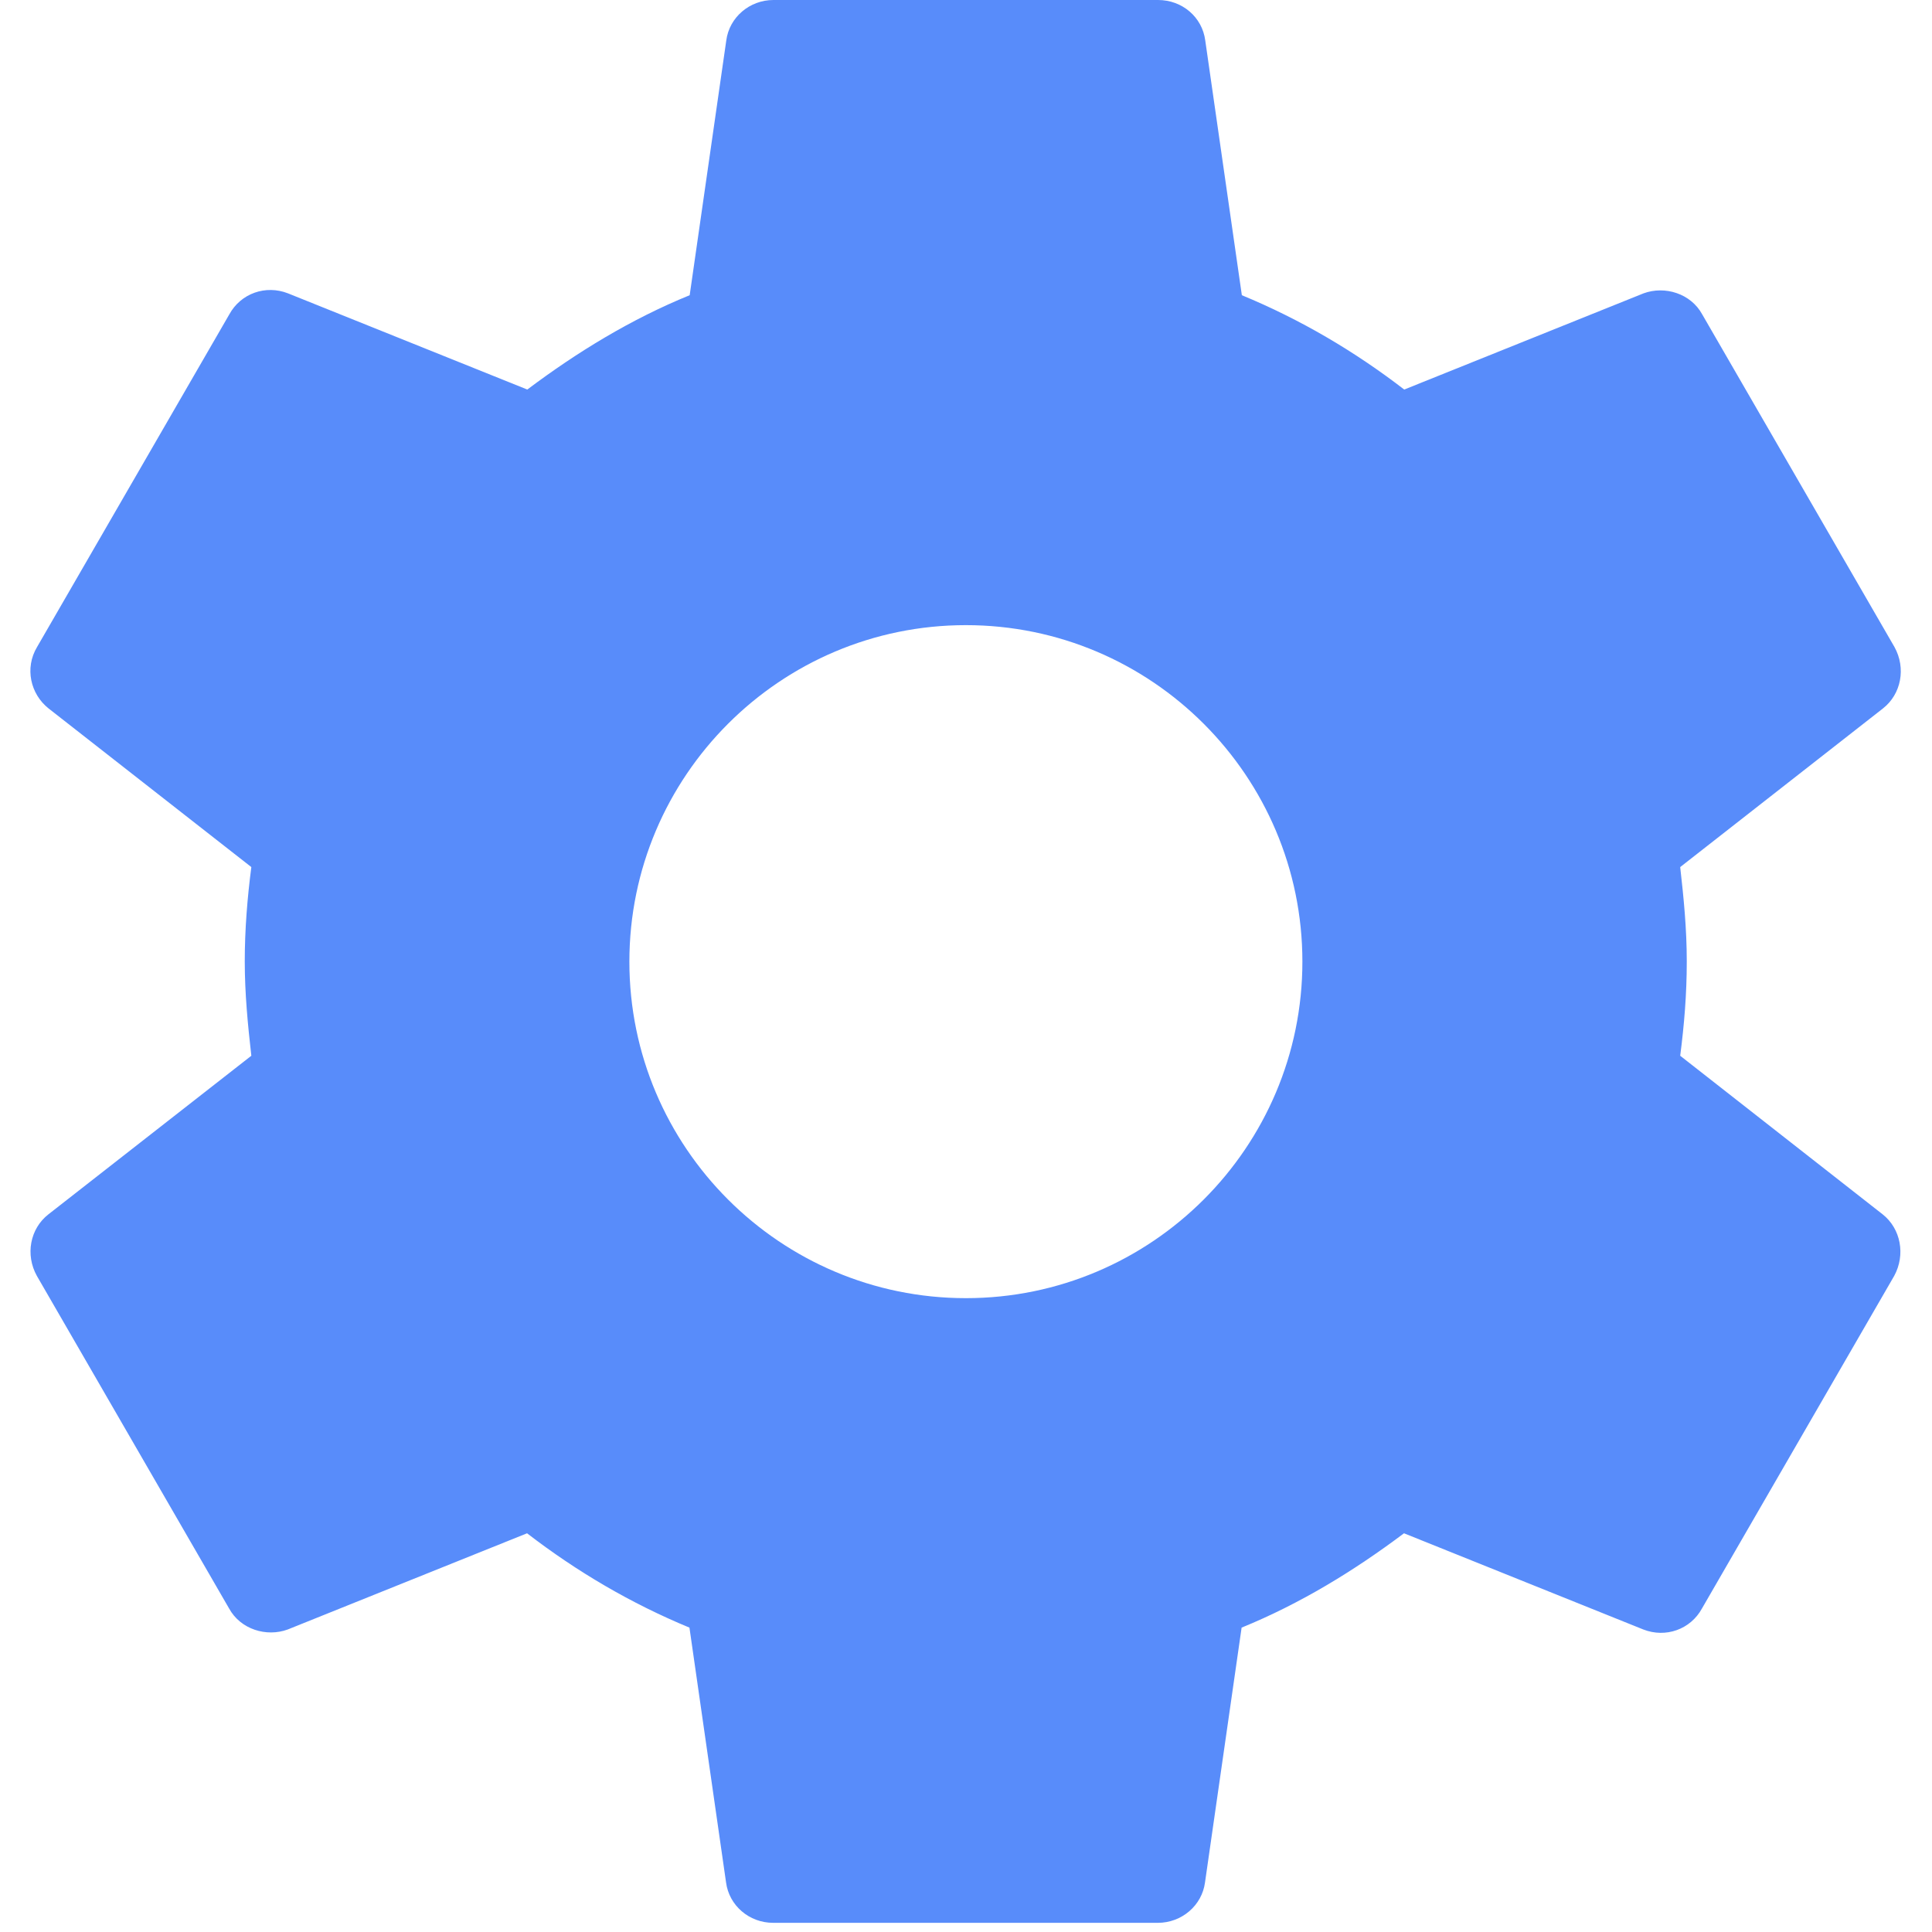
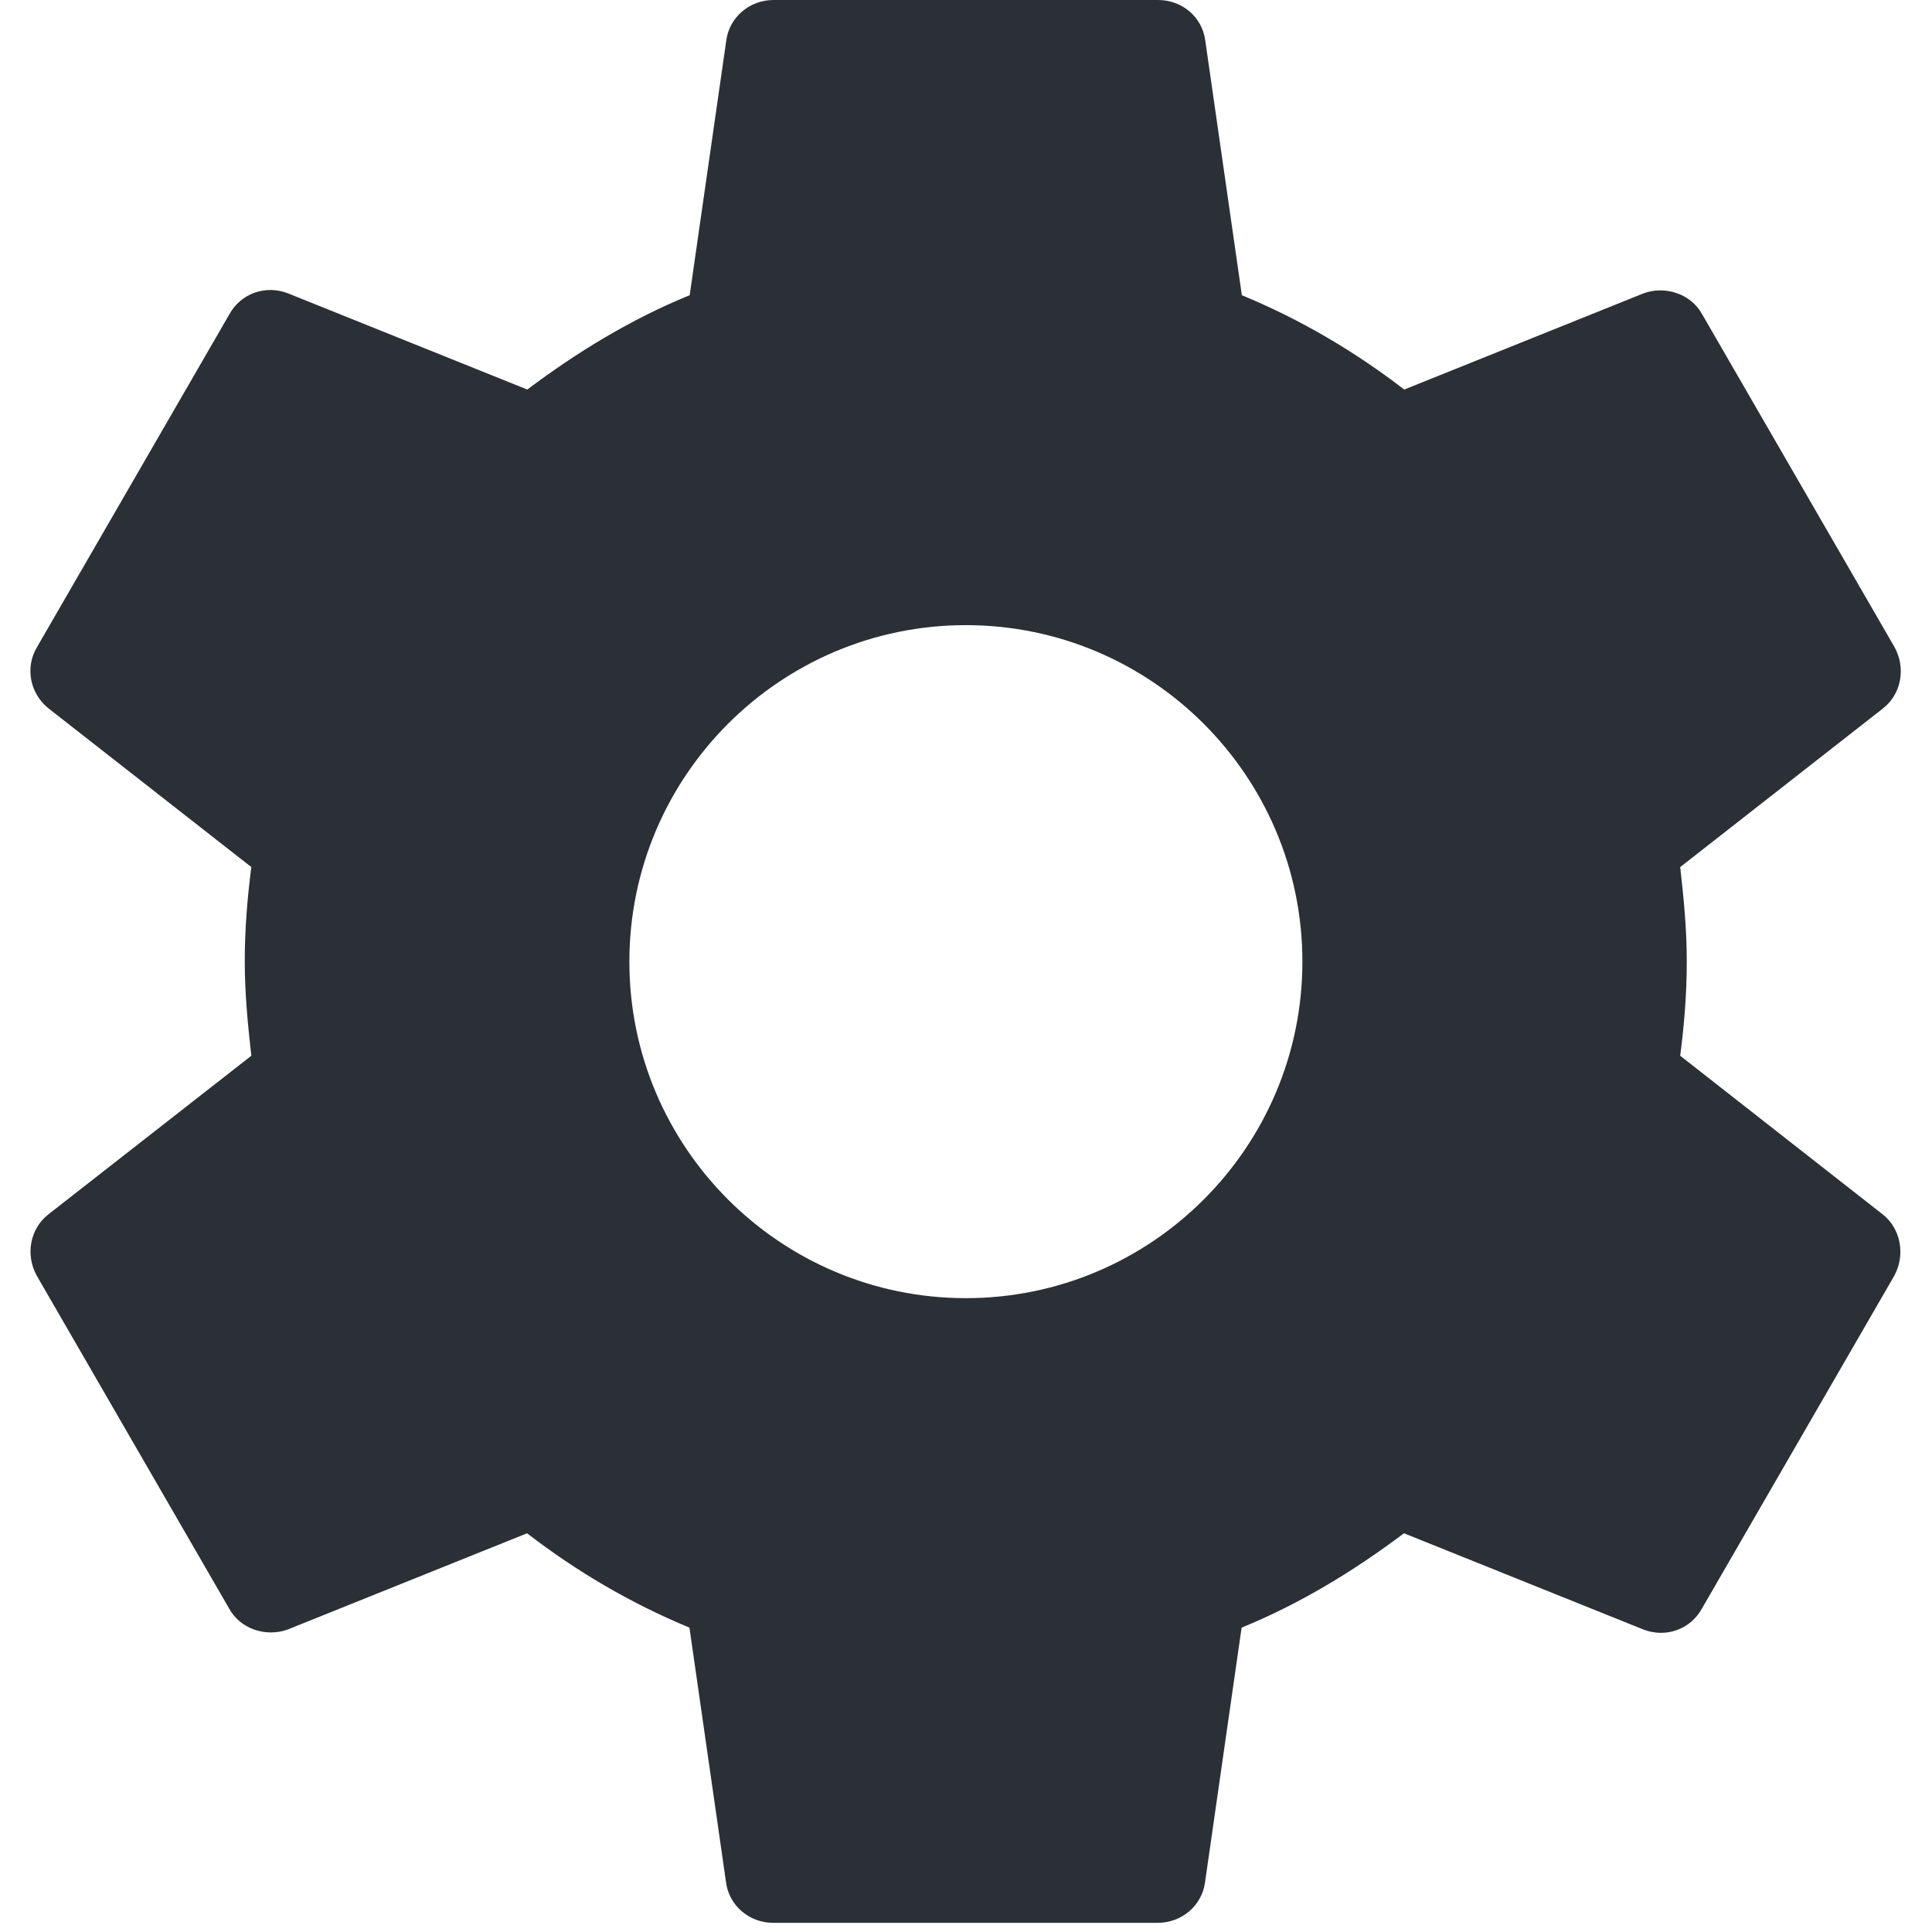
<svg xmlns="http://www.w3.org/2000/svg" t="1793753381707" class="icon" viewBox="0 0 1024 1024" version="1.1" p-id="5215" width="200" height="200">
-   <path d="M890.539 559.57c2.115-16.294 3.483-32.587 3.483-49.999 0-17.288-1.617-33.582-3.483-49.999l107.462-84.078c9.701-7.588 12.314-21.394 6.095-32.588l-101.864-176.241c-6.095-11.192-19.901-15.298-31.094-11.192l-126.865 50.994c-26.492-20.397-55.099-37.188-86.068-49.999L638.802 21.393C637.186 9.08 626.613 0 613.802 0H409.949c-12.686 0-23.384 9.204-25 21.393l-19.403 135.073c-31.094 12.686-59.576 30.1-86.068 49.999l-126.865-50.995c-11.815-4.602-24.999 0-31.094 11.194L19.656 342.906c-6.715 11.193-3.482 24.999 6.095 32.587l107.462 84.078c-2.115 16.293-3.483 33.084-3.483 49.999 0 16.915 1.617 33.581 3.483 49.999L25.627 643.648C15.924 651.235 13.313 665.041 19.532 676.234l101.864 176.241c6.094 11.194 19.901 15.299 31.094 11.194l126.865-50.996c26.492 20.398 55.098 37.19 86.068 50l19.402 135.073c1.617 12.189 12.19 21.393 25 21.393h203.853c12.686 0 23.383-9.204 25-21.393l19.402-135.073c31.094-12.686 59.577-30.1 86.069-49.999l126.865 50.995c11.815 4.602 24.999 0 31.093-11.194L1003.97 676.234c6.095-11.193 3.483-24.999-6.094-32.586l-107.338-84.078zM511.938 688.05c-98.382 0-178.356-79.974-178.356-178.356s79.974-178.356 178.356-178.356S690.294 411.313 690.294 509.695s-79.974 178.356-178.356 178.356z m0 0" fill="#588cfa" p-id="5216" />
+   <path d="M890.539 559.57c2.115-16.294 3.483-32.587 3.483-49.999 0-17.288-1.617-33.582-3.483-49.999l107.462-84.078c9.701-7.588 12.314-21.394 6.095-32.588l-101.864-176.241c-6.095-11.192-19.901-15.298-31.094-11.192l-126.865 50.994c-26.492-20.397-55.099-37.188-86.068-49.999L638.802 21.393C637.186 9.08 626.613 0 613.802 0H409.949c-12.686 0-23.384 9.204-25 21.393l-19.403 135.073c-31.094 12.686-59.576 30.1-86.068 49.999l-126.865-50.995c-11.815-4.602-24.999 0-31.094 11.194L19.656 342.906c-6.715 11.193-3.482 24.999 6.095 32.587l107.462 84.078c-2.115 16.293-3.483 33.084-3.483 49.999 0 16.915 1.617 33.581 3.483 49.999L25.627 643.648C15.924 651.235 13.313 665.041 19.532 676.234l101.864 176.241c6.094 11.194 19.901 15.299 31.094 11.194l126.865-50.996c26.492 20.398 55.098 37.19 86.068 50l19.402 135.073c1.617 12.189 12.19 21.393 25 21.393h203.853c12.686 0 23.383-9.204 25-21.393l19.402-135.073c31.094-12.686 59.577-30.1 86.069-49.999l126.865 50.995c11.815 4.602 24.999 0 31.093-11.194L1003.97 676.234c6.095-11.193 3.483-24.999-6.094-32.586l-107.338-84.078zM511.938 688.05c-98.382 0-178.356-79.974-178.356-178.356s79.974-178.356 178.356-178.356S690.294 411.313 690.294 509.695s-79.974 178.356-178.356 178.356z m0 0" fill="#2b2f36" p-id="5216" />
</svg>
